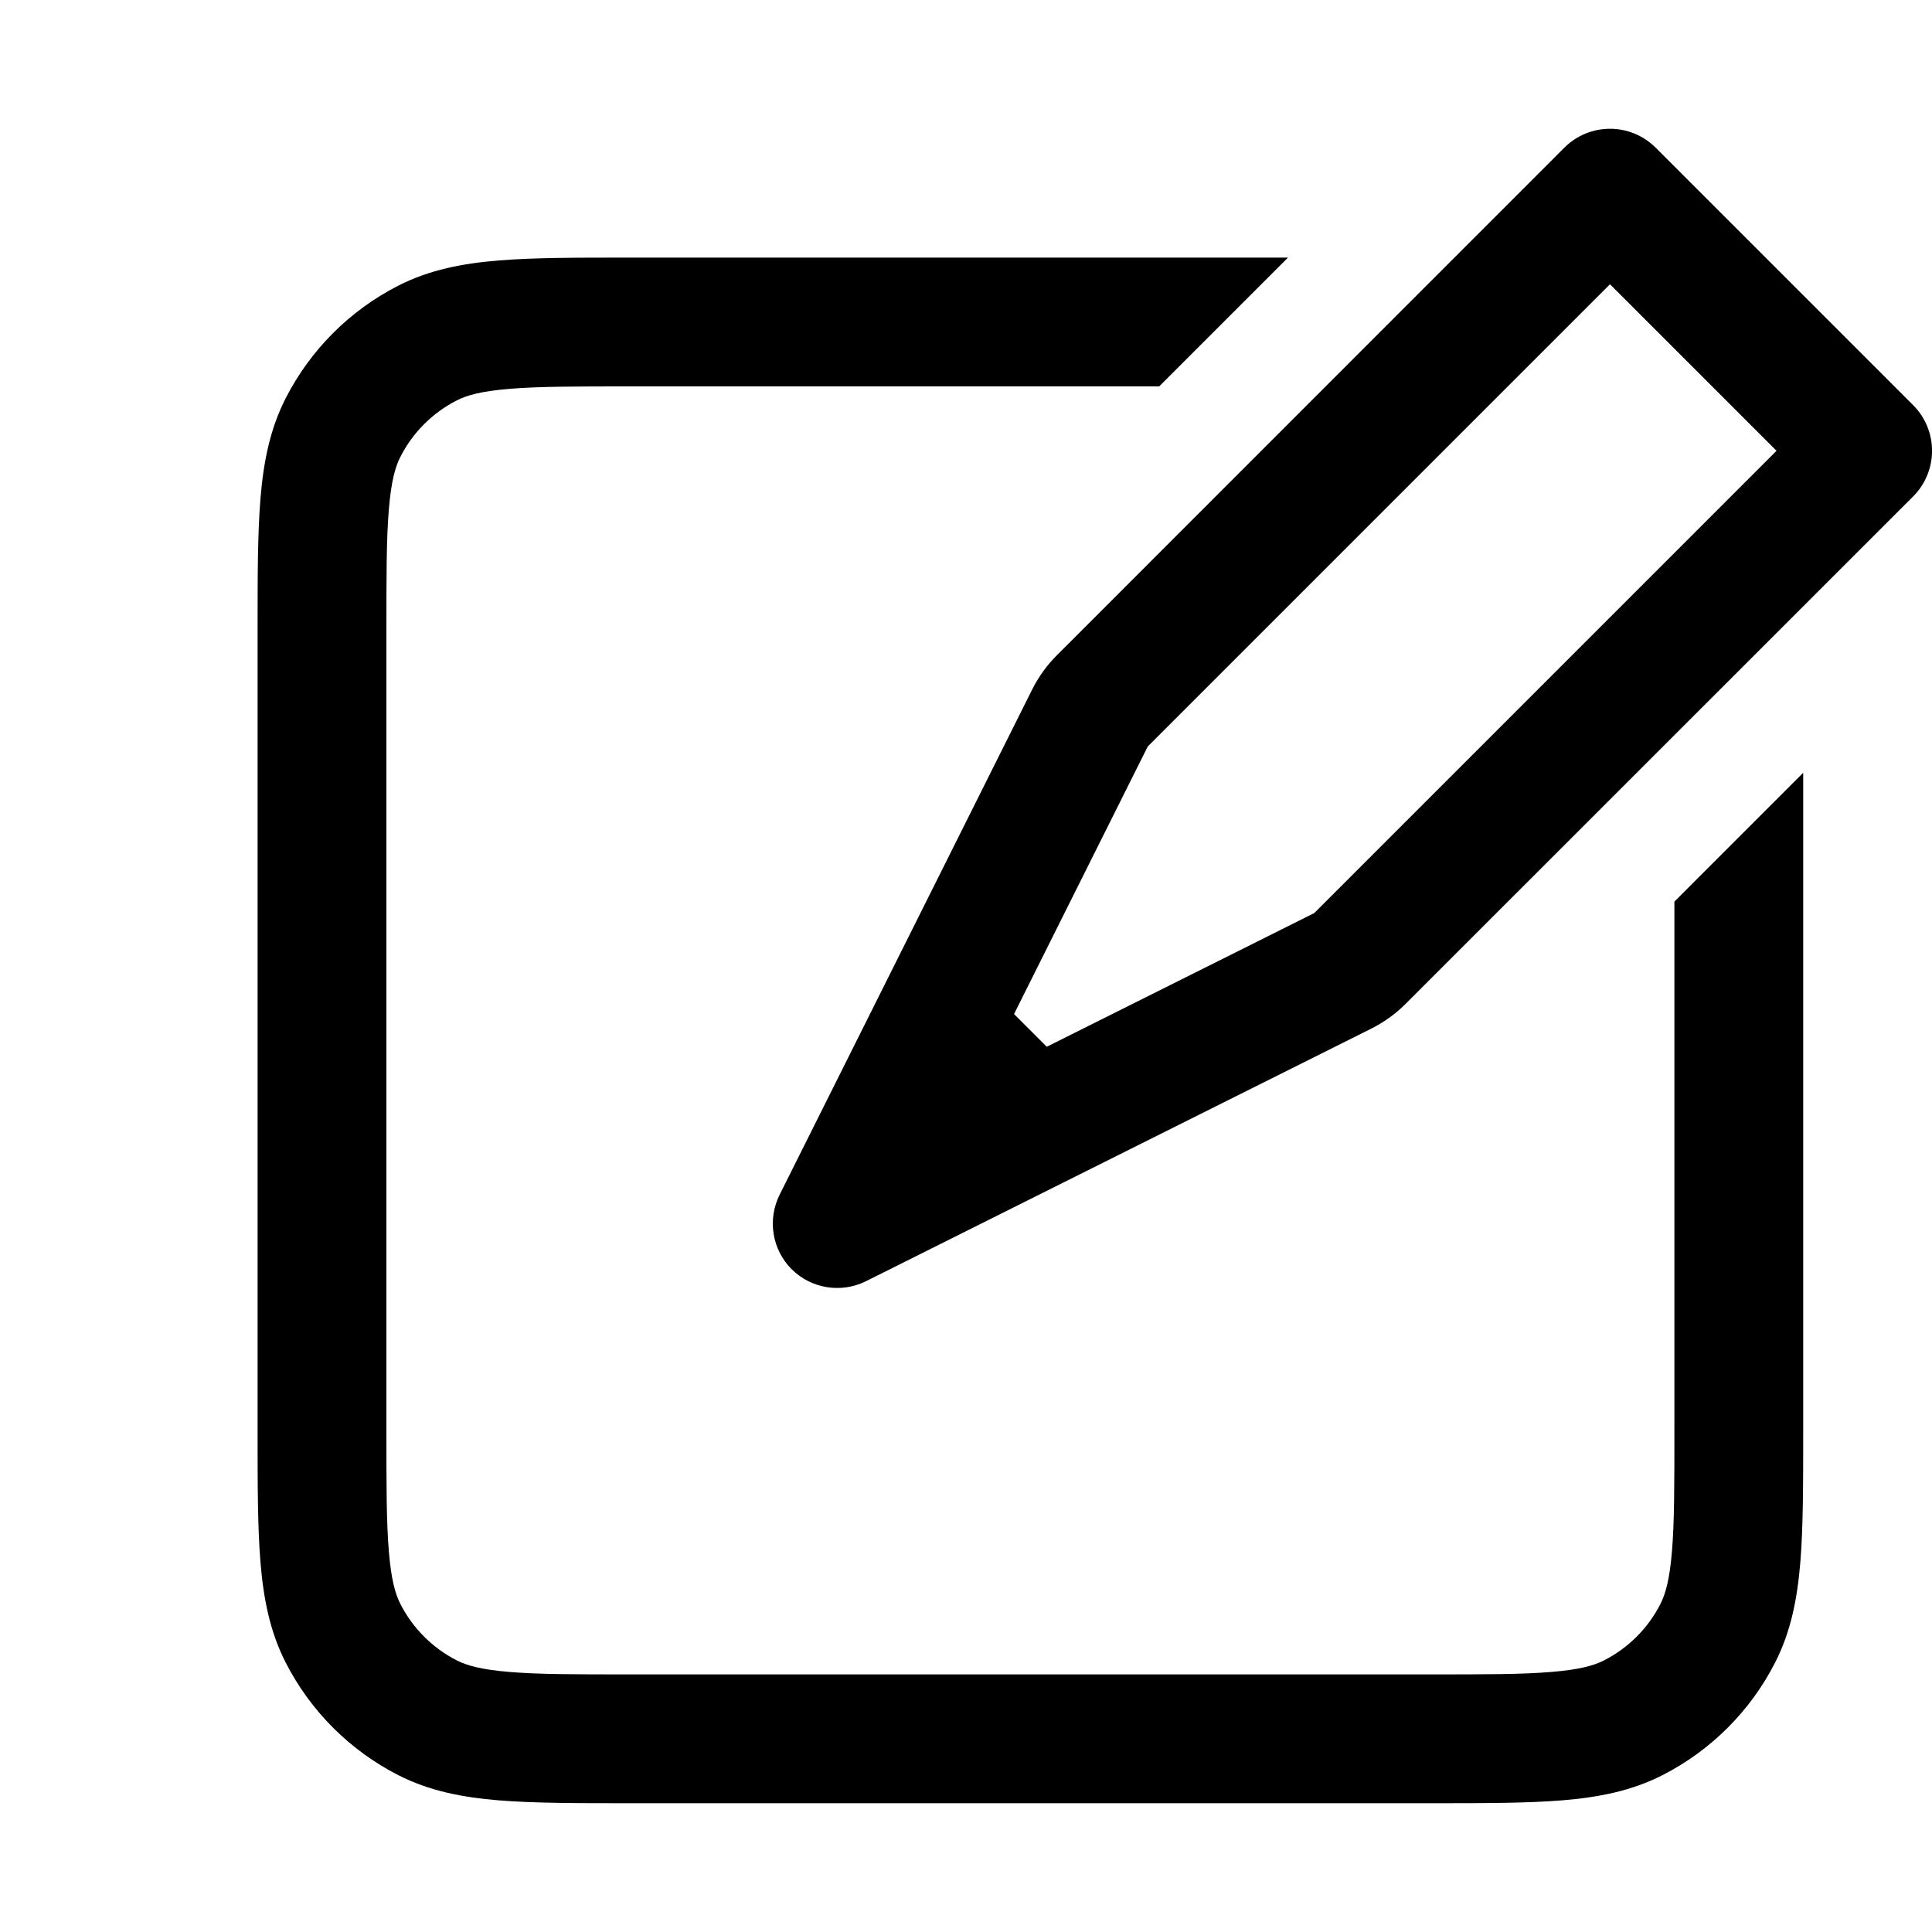
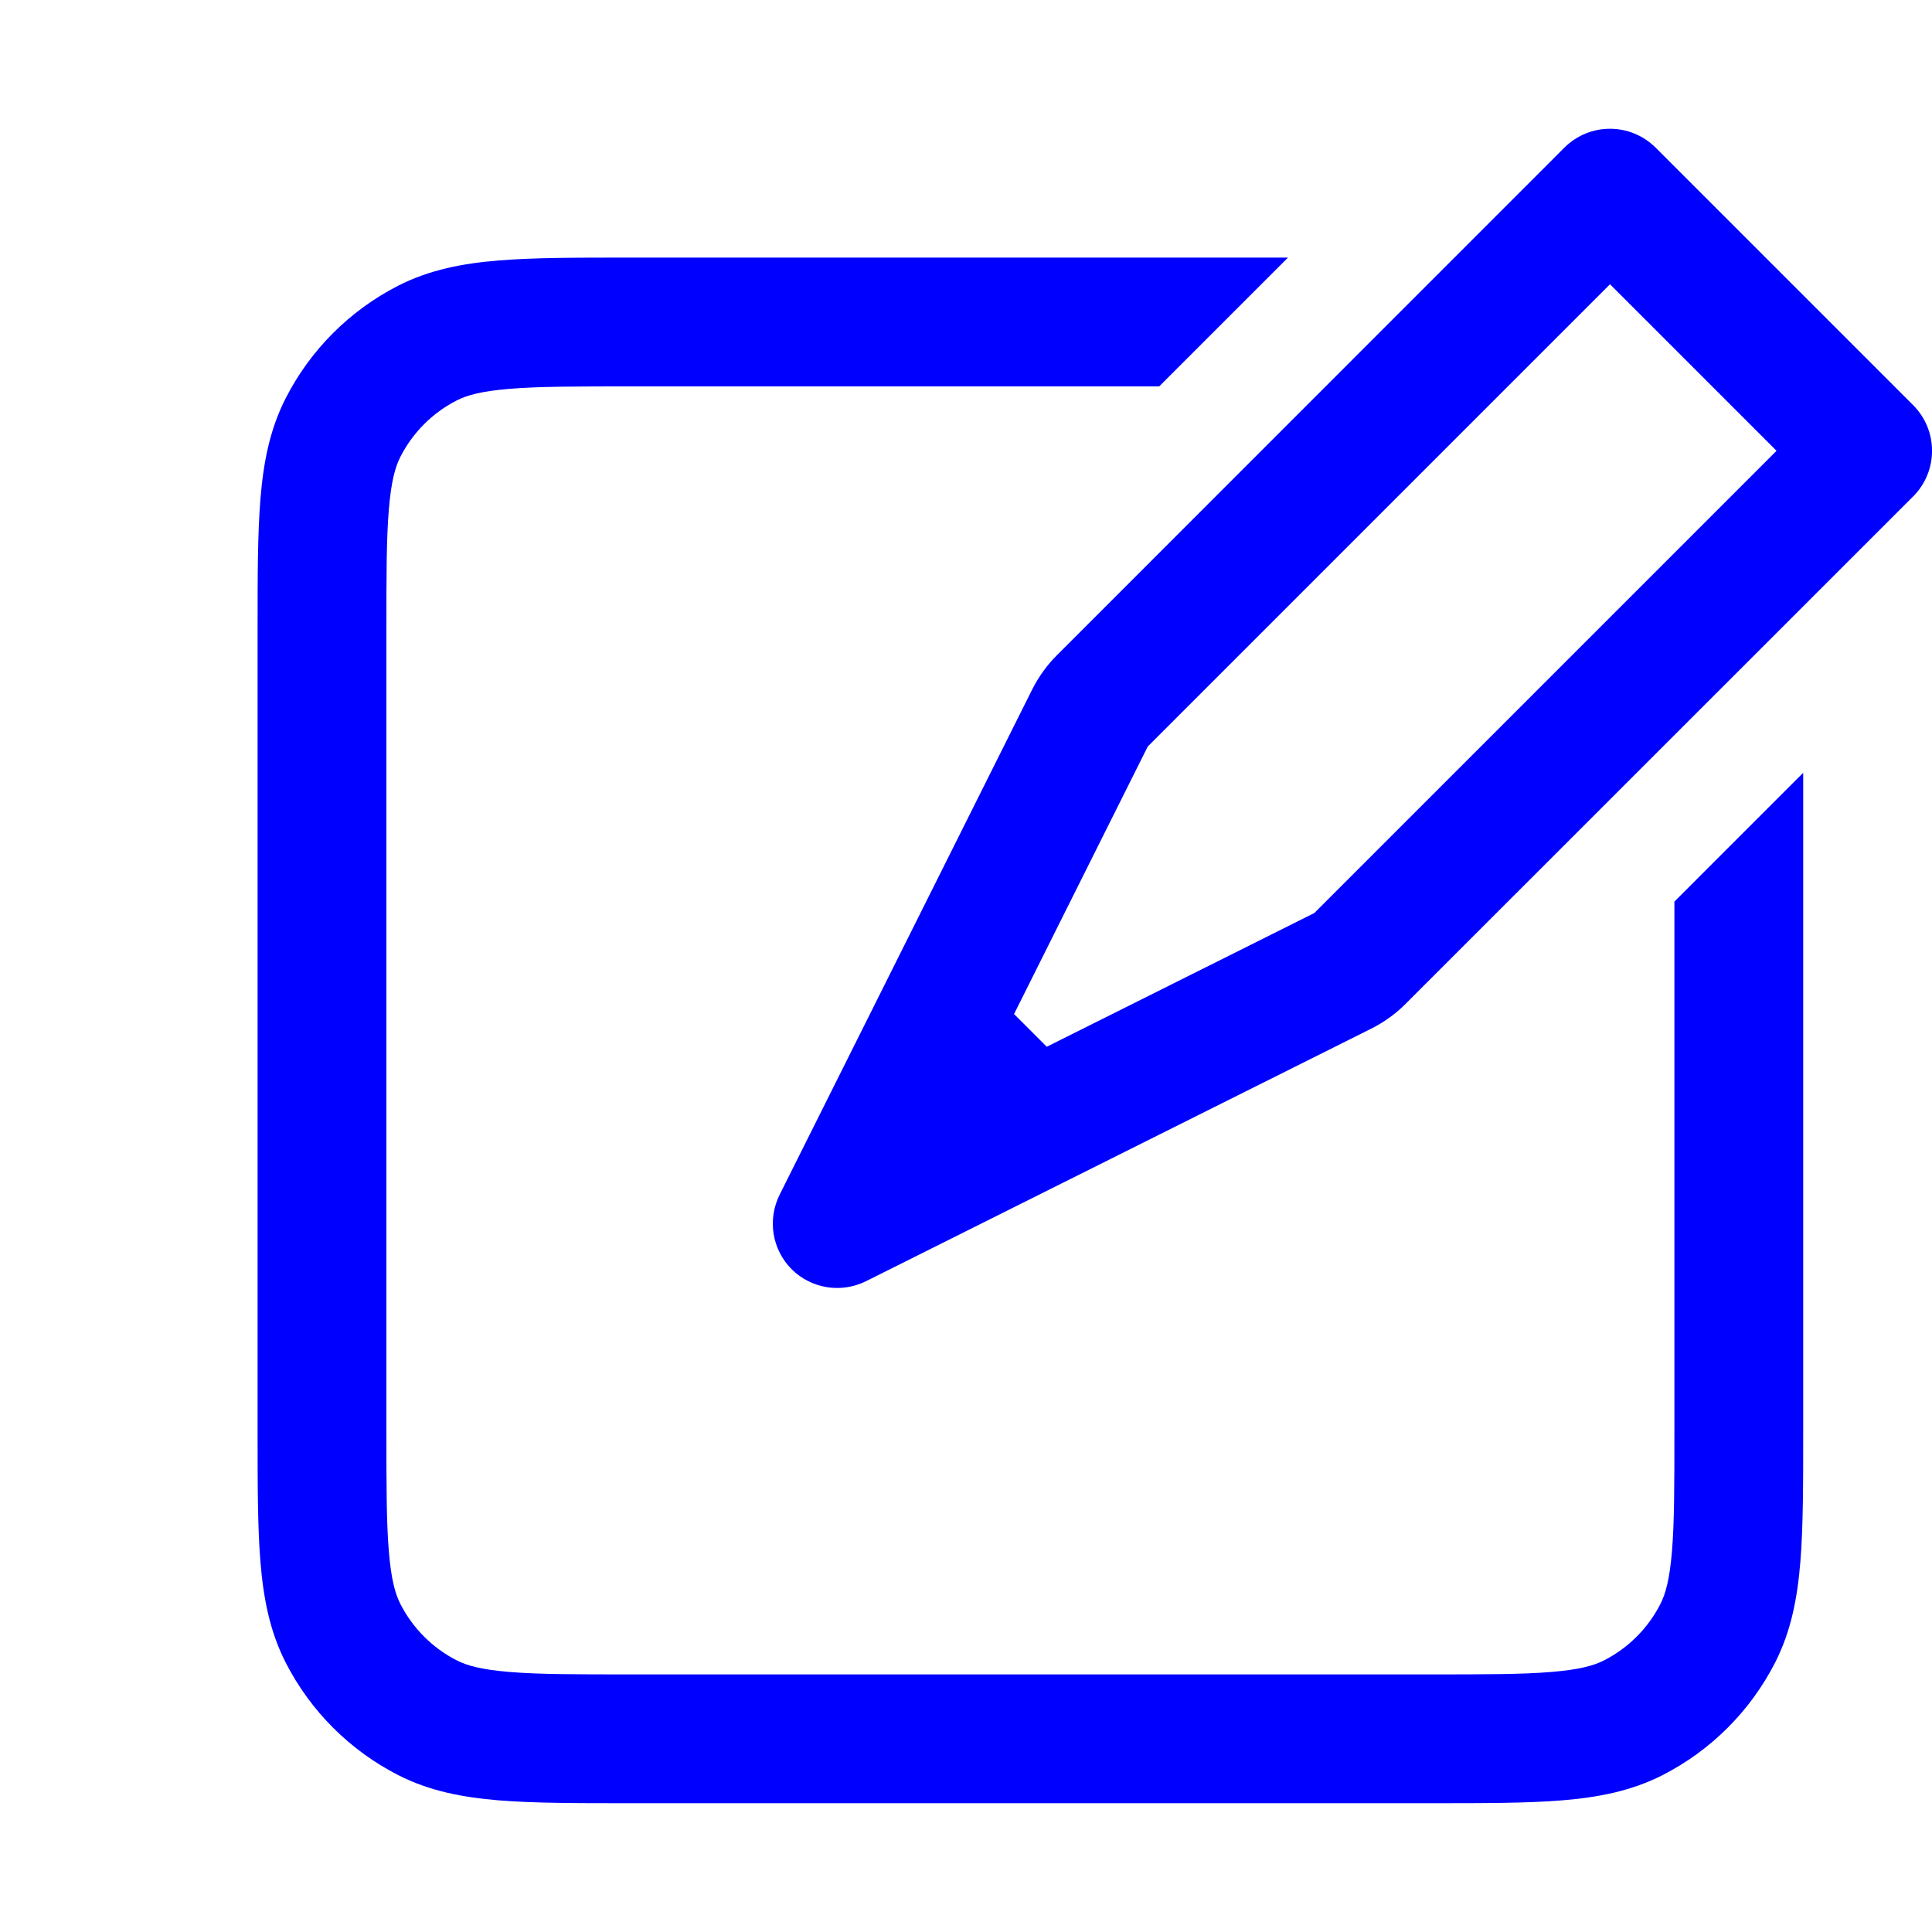
<svg xmlns="http://www.w3.org/2000/svg" width="15" height="15" viewBox="0 0 15 15" fill="none">
-   <path fill-rule="evenodd" clip-rule="evenodd" d="M12.146 1.146C12.342 0.951 12.658 0.951 12.854 1.146L14.854 3.146C15.049 3.342 15.049 3.658 14.854 3.854L10.911 7.796C10.835 7.872 10.747 7.935 10.651 7.984L6.724 9.947C6.531 10.043 6.299 10.006 6.146 9.854C5.994 9.701 5.957 9.469 6.053 9.276L8.016 5.349C8.065 5.253 8.128 5.165 8.204 5.089L12.146 1.146ZM12.5 2.207L8.911 5.796L7.873 7.873L8.127 8.127L10.204 7.089L13.793 3.5L12.5 2.207ZM10 2L9 3H4.9C4.472 3 4.181 3 3.956 3.019C3.736 3.037 3.624 3.069 3.546 3.109C3.358 3.205 3.205 3.358 3.109 3.546C3.069 3.624 3.037 3.736 3.019 3.956C3 4.181 3 4.472 3 4.9V11.1C3 11.528 3 11.819 3.019 12.044C3.037 12.264 3.069 12.376 3.109 12.454C3.205 12.642 3.358 12.795 3.546 12.891C3.624 12.931 3.736 12.963 3.956 12.981C4.181 13 4.472 13 4.9 13H11.1C11.528 13 11.819 13 12.044 12.981C12.264 12.963 12.376 12.931 12.454 12.891C12.642 12.795 12.795 12.642 12.891 12.454C12.931 12.376 12.963 12.264 12.981 12.044C13 11.819 13 11.528 13 11.1V7L14 6V11.1V11.121C14 11.523 14 11.855 13.978 12.126C13.955 12.407 13.906 12.665 13.782 12.908C13.59 13.284 13.284 13.59 12.908 13.782C12.665 13.906 12.407 13.955 12.126 13.978C11.855 14 11.523 14 11.121 14H11.1H4.9H4.879C4.477 14 4.145 14 3.874 13.978C3.593 13.955 3.335 13.906 3.092 13.782C2.716 13.59 2.41 13.284 2.218 12.908C2.094 12.665 2.045 12.407 2.022 12.126C2 11.855 2 11.523 2 11.121V11.121V11.1V4.9V4.879V4.879V4.879C2 4.477 2 4.145 2.022 3.874C2.045 3.593 2.094 3.335 2.218 3.092C2.41 2.716 2.716 2.41 3.092 2.218C3.335 2.094 3.593 2.045 3.874 2.022C4.145 2 4.477 2 4.879 2H4.879H4.9H10Z" fill="currentColor" />
+   <path fill-rule="evenodd" clip-rule="evenodd" d="M12.146 1.146C12.342 0.951 12.658 0.951 12.854 1.146L14.854 3.146C15.049 3.342 15.049 3.658 14.854 3.854L10.911 7.796C10.835 7.872 10.747 7.935 10.651 7.984L6.724 9.947C6.531 10.043 6.299 10.006 6.146 9.854C5.994 9.701 5.957 9.469 6.053 9.276L8.016 5.349C8.065 5.253 8.128 5.165 8.204 5.089L12.146 1.146ZM12.5 2.207L8.911 5.796L7.873 7.873L8.127 8.127L10.204 7.089L13.793 3.5L12.5 2.207ZM10 2L9 3H4.9C4.472 3 4.181 3 3.956 3.019C3.736 3.037 3.624 3.069 3.546 3.109C3.358 3.205 3.205 3.358 3.109 3.546C3.069 3.624 3.037 3.736 3.019 3.956C3 4.181 3 4.472 3 4.9V11.1C3 11.528 3 11.819 3.019 12.044C3.037 12.264 3.069 12.376 3.109 12.454C3.205 12.642 3.358 12.795 3.546 12.891C3.624 12.931 3.736 12.963 3.956 12.981C4.181 13 4.472 13 4.9 13H11.1C11.528 13 11.819 13 12.044 12.981C12.264 12.963 12.376 12.931 12.454 12.891C12.642 12.795 12.795 12.642 12.891 12.454C12.931 12.376 12.963 12.264 12.981 12.044C13 11.819 13 11.528 13 11.1V7L14 6V11.1V11.121C14 11.523 14 11.855 13.978 12.126C13.955 12.407 13.906 12.665 13.782 12.908C13.59 13.284 13.284 13.59 12.908 13.782C12.665 13.906 12.407 13.955 12.126 13.978C11.855 14 11.523 14 11.121 14H11.1H4.9H4.879C4.477 14 4.145 14 3.874 13.978C3.593 13.955 3.335 13.906 3.092 13.782C2.716 13.59 2.41 13.284 2.218 12.908C2.094 12.665 2.045 12.407 2.022 12.126C2 11.855 2 11.523 2 11.121V11.121V11.1V4.9V4.879V4.879V4.879C2 4.477 2 4.145 2.022 3.874C2.045 3.593 2.094 3.335 2.218 3.092C2.41 2.716 2.716 2.41 3.092 2.218C3.335 2.094 3.593 2.045 3.874 2.022C4.145 2 4.477 2 4.879 2H4.879H4.9H10Z" fill="blue" />
</svg>
